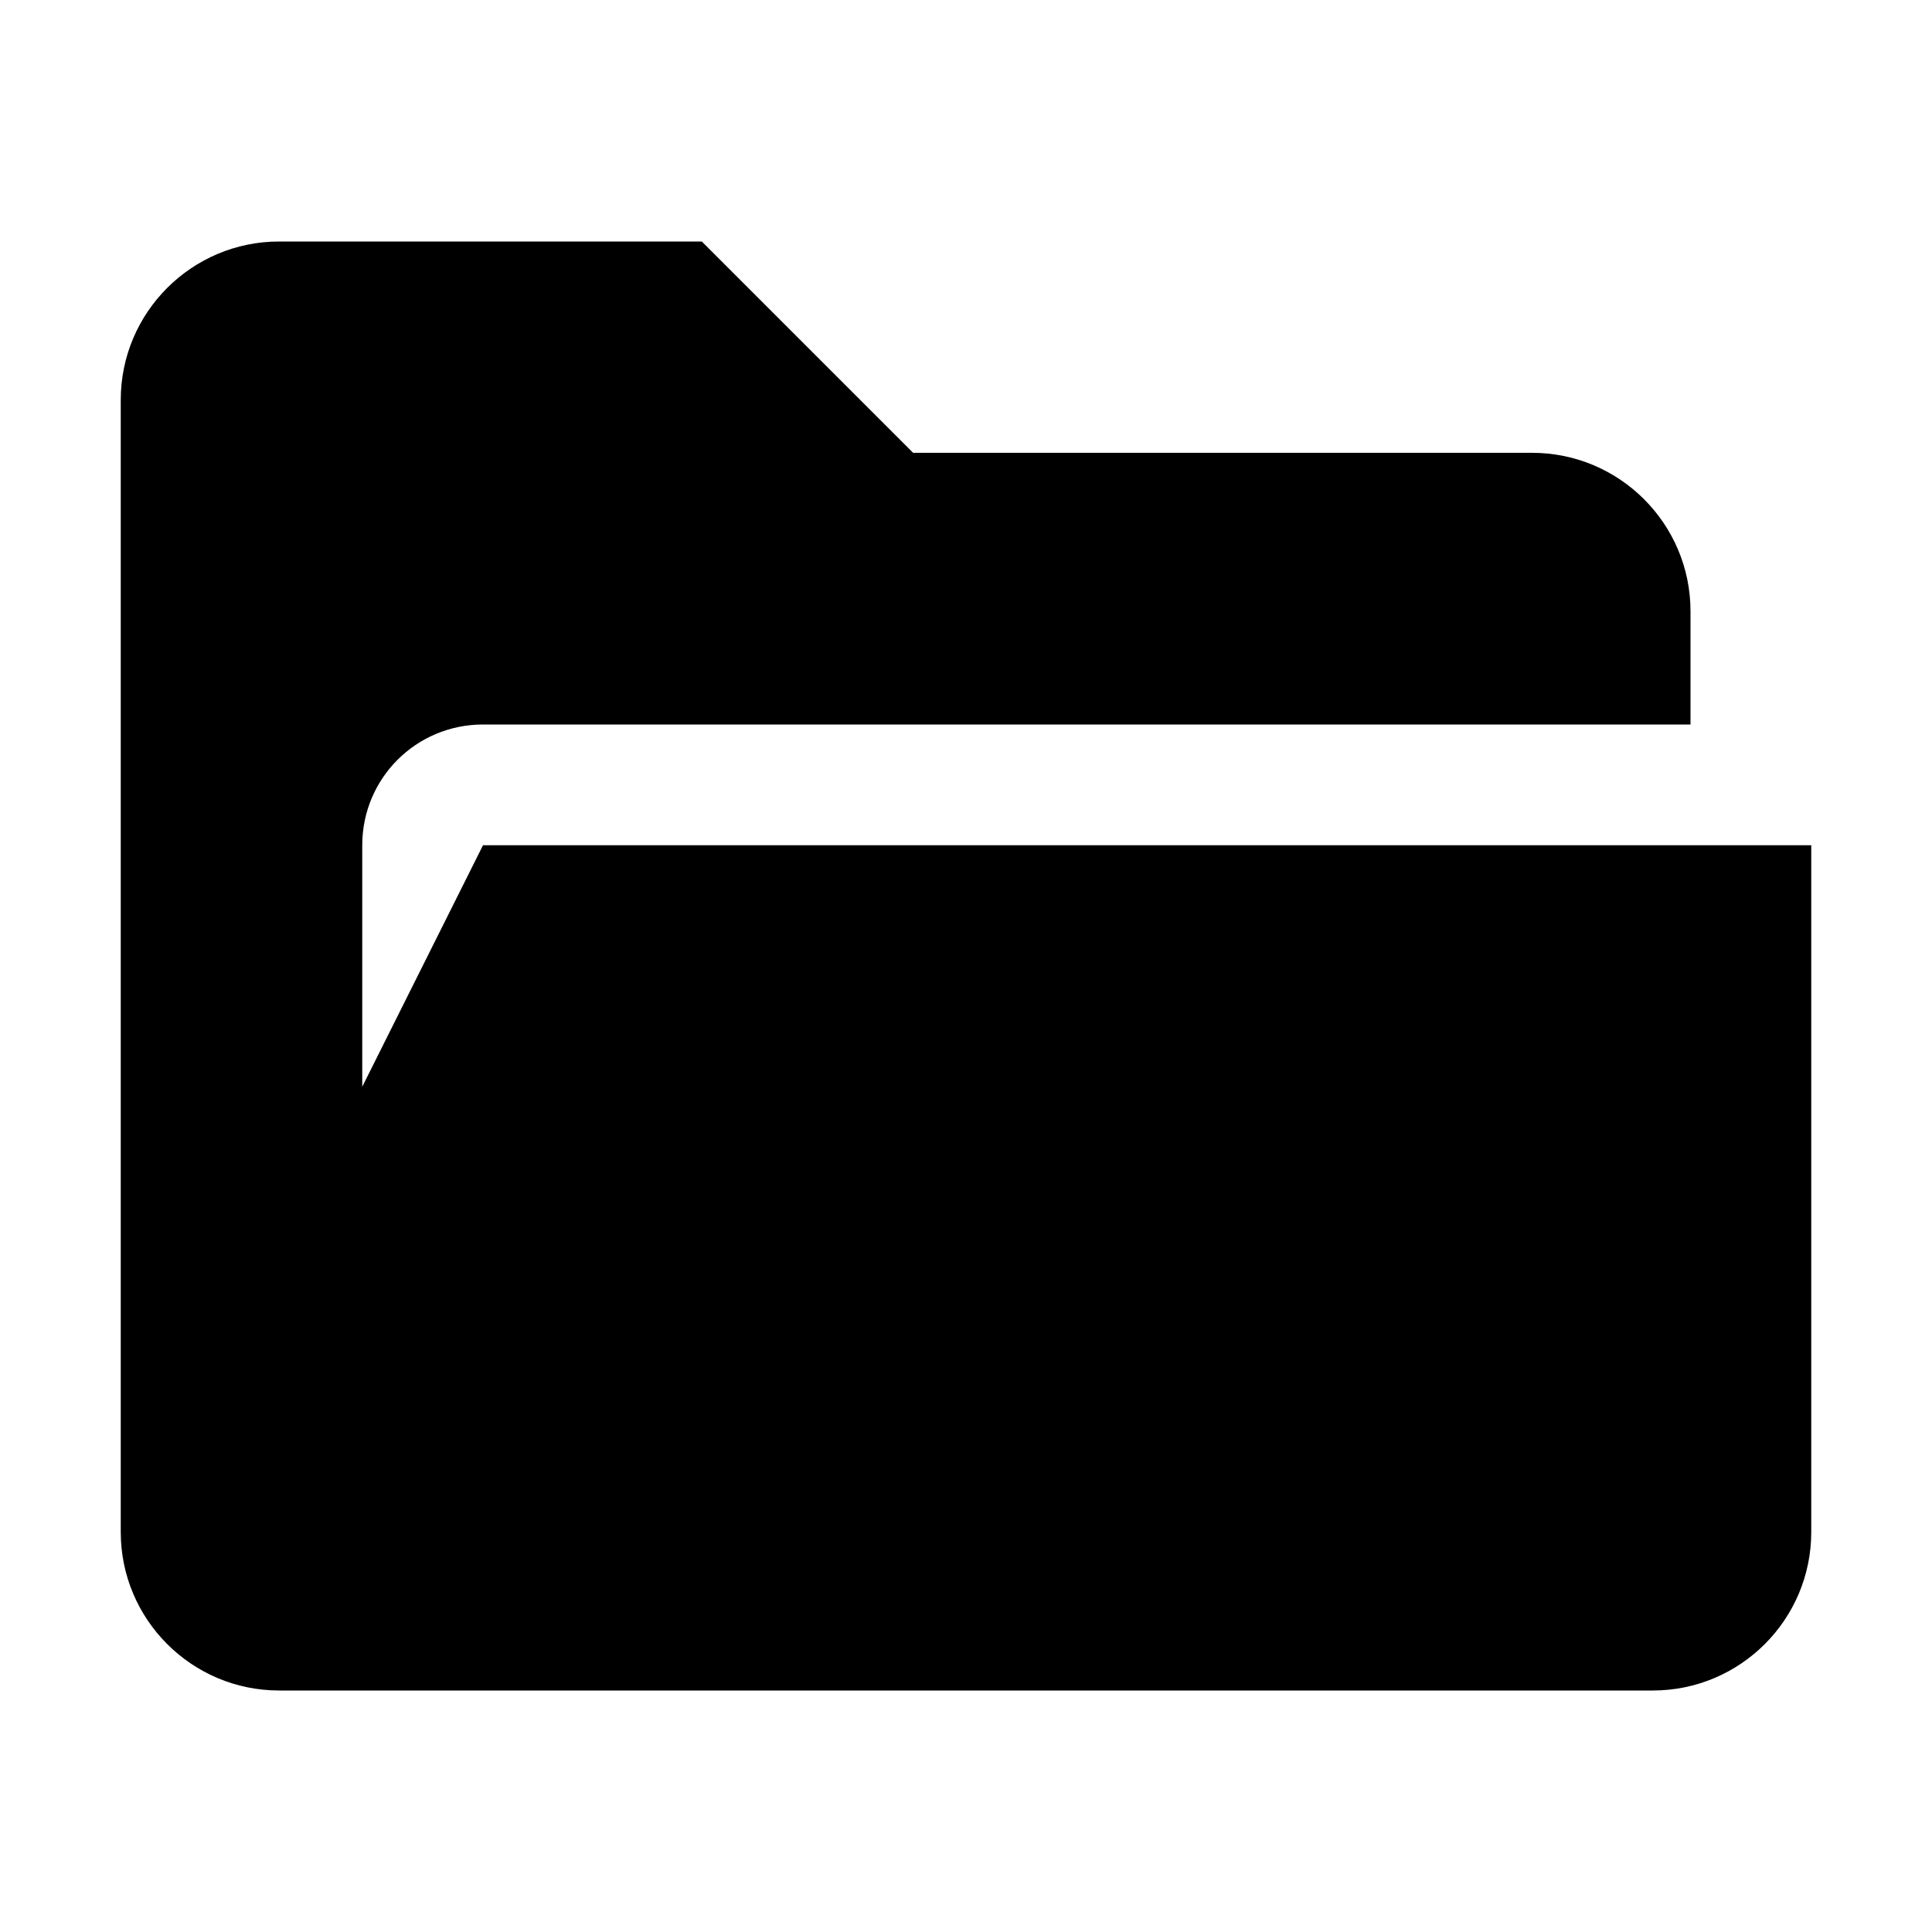
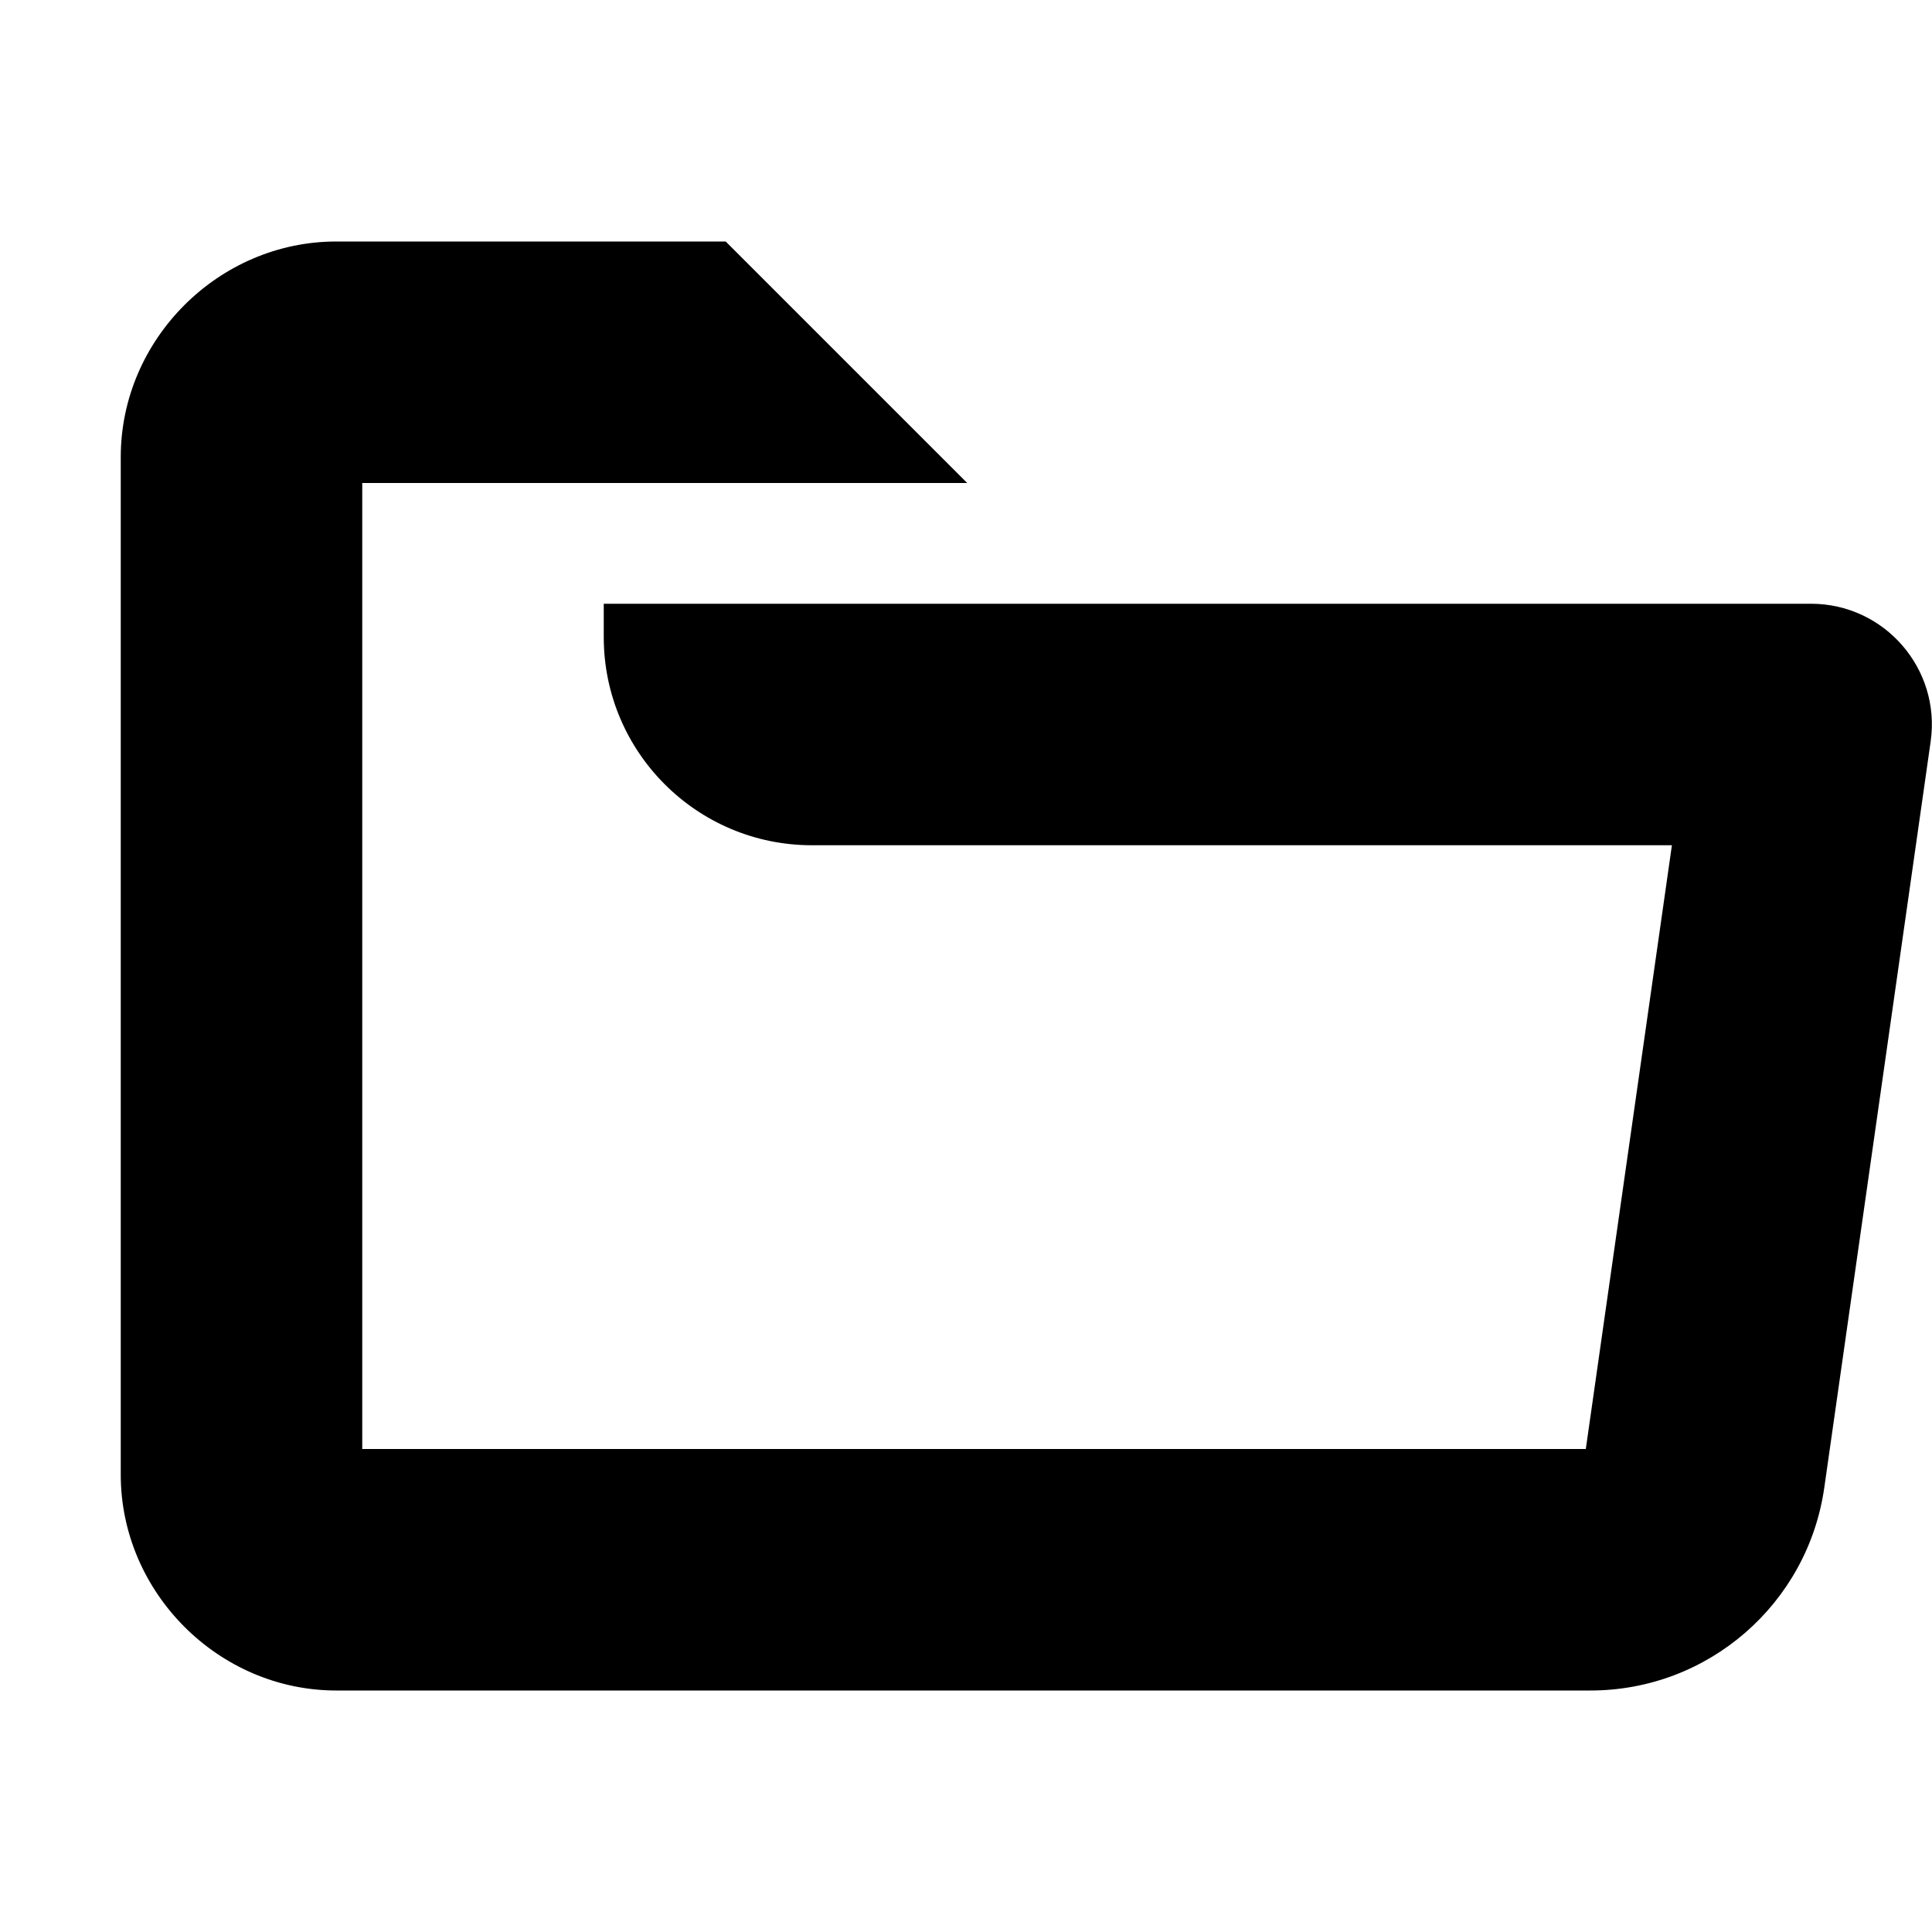
<svg xmlns="http://www.w3.org/2000/svg" xmlns:xlink="http://www.w3.org/1999/xlink" width="16" height="16" id="svg2" version="1.1">
  <defs id="defs4">
    <linearGradient id="linearGradient5306">
      <stop style="stop-color:#ffffff;stop-opacity:0.099;" offset="0" id="stop5308" />
      <stop style="stop-color:#ffffff;stop-opacity:0;" offset="1" id="stop5310" />
    </linearGradient>
    <linearGradient id="linearGradient5290">
      <stop style="stop-color:#00ffff;stop-opacity:0.098;" offset="0" id="stop5292" />
      <stop id="stop6740" offset="0.5" style="stop-color:#00ff7f;stop-opacity:0.047;" />
      <stop style="stop-color:#00ff00;stop-opacity:0;" offset="1" id="stop5294" />
    </linearGradient>
    <linearGradient id="linearGradient5188">
      <stop style="stop-color:#64b5f6;stop-opacity:0.247;" offset="0" id="stop5198" />
      <stop style="stop-color:#64b5f6;stop-opacity:0;" offset="1" id="stop5192" />
    </linearGradient>
    <linearGradient id="linearGradient3975">
      <stop style="stop-color:#ff5555;stop-opacity:1;" offset="0" id="stop3977" />
    </linearGradient>
    <linearGradient id="linearGradient3969">
      <stop style="stop-color:#87cdde;stop-opacity:1;" offset="0" id="stop3971" />
    </linearGradient>
    <filter id="filter3945" x="0" y="6" width="1.2" style="color-interpolation-filters:sRGB">
      <feDiffuseLighting id="feDiffuseLighting3947" lighting-color="#fdfdfd" surfaceScale="121.495" diffuseConstant="28.448" />
    </filter>
    <filter id="filter3979" style="color-interpolation-filters:sRGB">
      <feFlood flood-opacity="0.2" flood-color="rgb(0,0,0)" result="flood" id="feFlood3981" />
      <feComposite in="flood" in2="SourceGraphic" operator="in" result="composite1" id="feComposite3983" />
      <feGaussianBlur stdDeviation="6" result="blur" id="feGaussianBlur3985" />
      <feOffset dx="0" dy="6" result="offset" id="feOffset3987" />
      <feComposite in="SourceGraphic" in2="offset" operator="over" result="fbSourceGraphic" id="feComposite3989" />
      <feColorMatrix result="fbSourceGraphicAlpha" in="fbSourceGraphic" values="0 0 0 -1 0 0 0 0 -1 0 0 0 0 -1 0 0 0 0 1 0" id="feColorMatrix3991" />
      <feFlood id="feFlood3993" flood-opacity="0.2" flood-color="rgb(0,0,0)" result="flood" in="fbSourceGraphic" />
      <feComposite id="feComposite3995" in2="fbSourceGraphic" in="flood" operator="in" result="composite1" />
      <feGaussianBlur id="feGaussianBlur3997" stdDeviation="6" result="blur" />
      <feOffset id="feOffset3999" dx="0" dy="6" result="offset" />
      <feComposite id="feComposite4001" in2="offset" in="fbSourceGraphic" operator="over" result="composite2" />
    </filter>
    <filter style="color-interpolation-filters:sRGB" id="filter3876">
      <feFlood flood-opacity="0.2" flood-color="rgb(0,0,0)" result="flood" id="feFlood3878" />
      <feComposite in="flood" in2="SourceGraphic" operator="in" result="composite1" id="feComposite3880" />
      <feGaussianBlur stdDeviation="6" result="blur" id="feGaussianBlur3882" />
      <feOffset dx="0" dy="6" result="offset" id="feOffset3884" />
      <feComposite in="SourceGraphic" in2="offset" operator="over" result="fbSourceGraphic" id="feComposite3886" />
      <feColorMatrix result="fbSourceGraphicAlpha" in="fbSourceGraphic" values="0 0 0 -1 0 0 0 0 -1 0 0 0 0 -1 0 0 0 0 1 0" id="feColorMatrix3888" />
      <feFlood id="feFlood3890" flood-opacity="0.397" flood-color="rgb(0,0,0)" result="flood" in="fbSourceGraphic" />
      <feComposite id="feComposite3892" in2="fbSourceGraphic" in="flood" operator="in" result="composite1" />
      <feGaussianBlur id="feGaussianBlur3894" stdDeviation="19.2" result="blur" />
      <feOffset id="feOffset3896" dx="0" dy="6" result="offset" />
      <feComposite id="feComposite3898" in2="offset" in="fbSourceGraphic" operator="over" result="fbSourceGraphic" />
      <feColorMatrix result="fbSourceGraphicAlpha" in="fbSourceGraphic" values="0 0 0 -1 0 0 0 0 -1 0 0 0 0 -1 0 0 0 0 1 0" id="feColorMatrix3900" />
      <feFlood id="feFlood3902" flood-opacity="0.8" flood-color="rgb(0,0,0)" result="flood" in="fbSourceGraphic" />
      <feComposite id="feComposite3904" in2="fbSourceGraphic" in="flood" operator="in" result="composite1" />
      <feGaussianBlur id="feGaussianBlur3906" stdDeviation="19.2" result="blur" />
      <feOffset id="feOffset3908" dx="0" dy="6" result="offset" />
      <feComposite id="feComposite3910" in2="offset" in="fbSourceGraphic" operator="over" result="fbSourceGraphic" />
      <feColorMatrix result="fbSourceGraphicAlpha" in="fbSourceGraphic" values="0 0 0 -1 0 0 0 0 -1 0 0 0 0 -1 0 0 0 0 1 0" id="feColorMatrix3912" />
      <feFlood id="feFlood3914" flood-opacity="0.8" flood-color="rgb(0,0,0)" result="flood" in="fbSourceGraphic" />
      <feComposite id="feComposite3916" in2="fbSourceGraphic" in="flood" operator="in" result="composite1" />
      <feGaussianBlur id="feGaussianBlur3918" stdDeviation="26.1" result="blur" />
      <feOffset id="feOffset3920" dx="0" dy="6" result="offset" />
      <feComposite id="feComposite3922" in2="offset" in="fbSourceGraphic" operator="over" result="fbSourceGraphic" />
      <feColorMatrix result="fbSourceGraphicAlpha" in="fbSourceGraphic" values="0 0 0 -1 0 0 0 0 -1 0 0 0 0 -1 0 0 0 0 1 0" id="feColorMatrix3924" />
      <feFlood id="feFlood3926" flood-opacity="0.8" flood-color="rgb(0,0,0)" result="flood" in="fbSourceGraphic" />
      <feComposite id="feComposite3928" in2="fbSourceGraphic" in="flood" operator="in" result="composite1" />
      <feGaussianBlur id="feGaussianBlur3930" stdDeviation="35.7" result="blur" />
      <feOffset id="feOffset3932" dx="0" dy="6" result="offset" />
      <feComposite id="feComposite3934" in2="offset" in="fbSourceGraphic" operator="over" result="fbSourceGraphic" />
      <feColorMatrix result="fbSourceGraphicAlpha" in="fbSourceGraphic" values="0 0 0 -1 0 0 0 0 -1 0 0 0 0 -1 0 0 0 0 1 0" id="feColorMatrix3936" />
      <feFlood id="feFlood3938" flood-opacity="0.8" flood-color="rgb(0,0,0)" result="flood" in="fbSourceGraphic" />
      <feComposite id="feComposite3940" in2="fbSourceGraphic" in="flood" operator="in" result="composite1" />
      <feGaussianBlur id="feGaussianBlur3942" stdDeviation="6" result="blur" />
      <feOffset id="feOffset3944" dx="0" dy="6" result="offset" />
      <feComposite id="feComposite3946" in2="offset" in="fbSourceGraphic" operator="over" result="fbSourceGraphic" />
      <feColorMatrix result="fbSourceGraphicAlpha" in="fbSourceGraphic" values="0 0 0 -1 0 0 0 0 -1 0 0 0 0 -1 0 0 0 0 1 0" id="feColorMatrix3948" />
      <feFlood id="feFlood3950" flood-opacity="0.8" flood-color="rgb(0,0,0)" result="flood" in="fbSourceGraphic" />
      <feComposite id="feComposite3952" in2="fbSourceGraphic" in="flood" operator="in" result="composite1" />
      <feGaussianBlur id="feGaussianBlur3954" stdDeviation="21.7" result="blur" />
      <feOffset id="feOffset3956" dx="0" dy="6" result="offset" />
      <feComposite id="feComposite3958" in2="offset" in="fbSourceGraphic" operator="over" result="fbSourceGraphic" />
      <feColorMatrix result="fbSourceGraphicAlpha" in="fbSourceGraphic" values="0 0 0 -1 0 0 0 0 -1 0 0 0 0 -1 0 0 0 0 1 0" id="feColorMatrix3960" />
      <feFlood id="feFlood3962" flood-opacity="0.8" flood-color="rgb(0,0,0)" result="flood" in="fbSourceGraphic" />
      <feComposite id="feComposite3964" in2="fbSourceGraphic" in="flood" operator="in" result="composite1" />
      <feGaussianBlur id="feGaussianBlur3966" stdDeviation="21.7" result="blur" />
      <feOffset id="feOffset3968" dx="0" dy="1.9" result="offset" />
      <feComposite id="feComposite3970" in2="offset" in="fbSourceGraphic" operator="over" result="fbSourceGraphic" />
      <feColorMatrix result="fbSourceGraphicAlpha" in="fbSourceGraphic" values="0 0 0 -1 0 0 0 0 -1 0 0 0 0 -1 0 0 0 0 1 0" id="feColorMatrix3972" />
      <feFlood id="feFlood3974" flood-opacity="0.8" flood-color="rgb(0,0,0)" result="flood" in="fbSourceGraphic" />
      <feComposite id="feComposite3976" in2="fbSourceGraphic" in="flood" operator="in" result="composite1" />
      <feGaussianBlur id="feGaussianBlur3978" stdDeviation="21.7" result="blur" />
      <feOffset id="feOffset3980" dx="3.6" dy="1.9" result="offset" />
      <feComposite id="feComposite3982" in2="offset" in="fbSourceGraphic" operator="over" result="fbSourceGraphic" />
      <feColorMatrix result="fbSourceGraphicAlpha" in="fbSourceGraphic" values="0 0 0 -1 0 0 0 0 -1 0 0 0 0 -1 0 0 0 0 1 0" id="feColorMatrix3984" />
      <feFlood id="feFlood3986" flood-opacity="0.8" flood-color="rgb(0,0,0)" result="flood" in="fbSourceGraphic" />
      <feComposite id="feComposite3988" in2="fbSourceGraphic" in="flood" operator="in" result="composite1" />
      <feGaussianBlur id="feGaussianBlur3990" stdDeviation="21.7" result="blur" />
      <feOffset id="feOffset3992" dx="9.6" dy="1.9" result="offset" />
      <feComposite id="feComposite3994" in2="offset" in="fbSourceGraphic" operator="over" result="fbSourceGraphic" />
      <feColorMatrix result="fbSourceGraphicAlpha" in="fbSourceGraphic" values="0 0 0 -1 0 0 0 0 -1 0 0 0 0 -1 0 0 0 0 1 0" id="feColorMatrix3996" />
      <feFlood id="feFlood3998" flood-opacity="0.8" flood-color="rgb(0,0,0)" result="flood" in="fbSourceGraphic" />
      <feComposite id="feComposite4000" in2="fbSourceGraphic" in="flood" operator="in" result="composite1" />
      <feGaussianBlur id="feGaussianBlur4002" stdDeviation="21.7" result="blur" />
      <feOffset id="feOffset4004" dx="1.2" dy="1.9" result="offset" />
      <feComposite id="feComposite4006" in2="offset" in="fbSourceGraphic" operator="over" result="fbSourceGraphic" />
      <feColorMatrix result="fbSourceGraphicAlpha" in="fbSourceGraphic" values="0 0 0 -1 0 0 0 0 -1 0 0 0 0 -1 0 0 0 0 1 0" id="feColorMatrix4008" />
      <feFlood id="feFlood4010" flood-opacity="0.8" flood-color="rgb(0,0,0)" result="flood" in="fbSourceGraphic" />
      <feComposite id="feComposite4012" in2="fbSourceGraphic" in="flood" operator="in" result="composite1" />
      <feGaussianBlur id="feGaussianBlur4014" stdDeviation="21.7" result="blur" />
      <feOffset id="feOffset4016" dx="-1.4" dy="1.9" result="offset" />
      <feComposite id="feComposite4018" in2="offset" in="fbSourceGraphic" operator="over" result="fbSourceGraphic" />
      <feColorMatrix result="fbSourceGraphicAlpha" in="fbSourceGraphic" values="0 0 0 -1 0 0 0 0 -1 0 0 0 0 -1 0 0 0 0 1 0" id="feColorMatrix4020" />
      <feFlood id="feFlood4022" flood-opacity="0.8" flood-color="rgb(0,0,0)" result="flood" in="fbSourceGraphic" />
      <feComposite id="feComposite4024" in2="fbSourceGraphic" in="flood" operator="in" result="composite1" />
      <feGaussianBlur id="feGaussianBlur4026" stdDeviation="21.7" result="blur" />
      <feOffset id="feOffset4028" dx="0.3" dy="1.9" result="offset" />
      <feComposite id="feComposite4030" in2="offset" in="fbSourceGraphic" operator="over" result="fbSourceGraphic" />
      <feColorMatrix result="fbSourceGraphicAlpha" in="fbSourceGraphic" values="0 0 0 -1 0 0 0 0 -1 0 0 0 0 -1 0 0 0 0 1 0" id="feColorMatrix4032" />
      <feFlood id="feFlood4034" flood-opacity="0.8" flood-color="rgb(0,0,0)" result="flood" in="fbSourceGraphic" />
      <feComposite id="feComposite4036" in2="fbSourceGraphic" in="flood" operator="in" result="composite1" />
      <feGaussianBlur id="feGaussianBlur4038" stdDeviation="21.7" result="blur" />
      <feOffset id="feOffset4040" dx="-8.04912e-16" dy="1.9" result="offset" />
      <feComposite id="feComposite4042" in2="offset" in="fbSourceGraphic" operator="over" result="fbSourceGraphic" />
      <feColorMatrix result="fbSourceGraphicAlpha" in="fbSourceGraphic" values="0 0 0 -1 0 0 0 0 -1 0 0 0 0 -1 0 0 0 0 1 0" id="feColorMatrix4044" />
      <feFlood id="feFlood4046" flood-opacity="0.8" flood-color="rgb(0,0,0)" result="flood" in="fbSourceGraphic" />
      <feComposite id="feComposite4048" in2="fbSourceGraphic" in="flood" operator="in" result="composite1" />
      <feGaussianBlur id="feGaussianBlur4050" stdDeviation="21.7" result="blur" />
      <feOffset id="feOffset4052" dx="-8.04912e-16" dy="3.6" result="offset" />
      <feComposite id="feComposite4054" in2="offset" in="fbSourceGraphic" operator="over" result="fbSourceGraphic" />
      <feColorMatrix result="fbSourceGraphicAlpha" in="fbSourceGraphic" values="0 0 0 -1 0 0 0 0 -1 0 0 0 0 -1 0 0 0 0 1 0" id="feColorMatrix4056" />
      <feFlood id="feFlood4058" flood-opacity="0.8" flood-color="rgb(0,0,0)" result="flood" in="fbSourceGraphic" />
      <feComposite id="feComposite4060" in2="fbSourceGraphic" in="flood" operator="in" result="composite1" />
      <feGaussianBlur id="feGaussianBlur4062" stdDeviation="6" result="blur" />
      <feOffset id="feOffset4064" dx="-8.04912e-16" dy="3.6" result="offset" />
      <feComposite id="feComposite4066" in2="offset" in="fbSourceGraphic" operator="over" result="fbSourceGraphic" />
      <feColorMatrix result="fbSourceGraphicAlpha" in="fbSourceGraphic" values="0 0 0 -1 0 0 0 0 -1 0 0 0 0 -1 0 0 0 0 1 0" id="feColorMatrix4080" />
      <feFlood id="feFlood4082" flood-opacity="0.8" flood-color="rgb(0,0,0)" result="flood" in="fbSourceGraphic" />
      <feComposite id="feComposite4084" in2="fbSourceGraphic" in="flood" operator="in" result="composite1" />
      <feGaussianBlur id="feGaussianBlur4086" stdDeviation="6" result="blur" />
      <feOffset id="feOffset4088" dx="-8.04912e-16" dy="3.6" result="offset" />
      <feComposite id="feComposite4090" in2="offset" in="fbSourceGraphic" operator="over" result="fbSourceGraphic" />
      <feColorMatrix result="fbSourceGraphicAlpha" in="fbSourceGraphic" values="0 0 0 -1 0 0 0 0 -1 0 0 0 0 -1 0 0 0 0 1 0" id="feColorMatrix4092" />
      <feFlood id="feFlood4094" flood-opacity="0.8" flood-color="rgb(0,0,0)" result="flood" in="fbSourceGraphic" />
      <feComposite id="feComposite4096" in2="fbSourceGraphic" in="flood" operator="in" result="composite1" />
      <feGaussianBlur id="feGaussianBlur4098" stdDeviation="6" result="blur" />
      <feOffset id="feOffset4100" dx="-8.04912e-16" dy="7.7" result="offset" />
      <feComposite id="feComposite4102" in2="offset" in="fbSourceGraphic" operator="over" result="fbSourceGraphic" />
      <feColorMatrix result="fbSourceGraphicAlpha" in="fbSourceGraphic" values="0 0 0 -1 0 0 0 0 -1 0 0 0 0 -1 0 0 0 0 1 0" id="feColorMatrix4104" />
      <feFlood id="feFlood4106" flood-opacity="0.8" flood-color="rgb(0,0,0)" result="flood" in="fbSourceGraphic" />
      <feComposite id="feComposite4108" in2="fbSourceGraphic" in="flood" operator="in" result="composite1" />
      <feGaussianBlur id="feGaussianBlur4110" stdDeviation="6" result="blur" />
      <feOffset id="feOffset4112" dx="-8.04912e-16" dy="11.6" result="offset" />
      <feComposite id="feComposite4114" in2="offset" in="fbSourceGraphic" operator="over" result="fbSourceGraphic" />
      <feColorMatrix result="fbSourceGraphicAlpha" in="fbSourceGraphic" values="0 0 0 -1 0 0 0 0 -1 0 0 0 0 -1 0 0 0 0 1 0" id="feColorMatrix4116" />
      <feFlood id="feFlood4118" flood-opacity="0.5" flood-color="rgb(0,0,0)" result="flood" in="fbSourceGraphic" />
      <feComposite id="feComposite4120" in2="fbSourceGraphic" in="flood" operator="in" result="composite1" />
      <feGaussianBlur id="feGaussianBlur4122" stdDeviation="6" result="blur" />
      <feOffset id="feOffset4124" dx="-8.04912e-16" dy="11.6" result="offset" />
      <feComposite id="feComposite4126" in2="offset" in="fbSourceGraphic" operator="over" result="fbSourceGraphic" />
      <feColorMatrix result="fbSourceGraphicAlpha" in="fbSourceGraphic" values="0 0 0 -1 0 0 0 0 -1 0 0 0 0 -1 0 0 0 0 1 0" id="feColorMatrix4128" />
      <feFlood id="feFlood4130" flood-opacity="0.3" flood-color="rgb(0,0,0)" result="flood" in="fbSourceGraphic" />
      <feComposite id="feComposite4132" in2="fbSourceGraphic" in="flood" operator="in" result="composite1" />
      <feGaussianBlur id="feGaussianBlur4134" stdDeviation="6" result="blur" />
      <feOffset id="feOffset4136" dx="-8.04912e-16" dy="11.6" result="offset" />
      <feComposite id="feComposite4138" in2="offset" in="fbSourceGraphic" operator="over" result="fbSourceGraphic" />
      <feColorMatrix result="fbSourceGraphicAlpha" in="fbSourceGraphic" values="0 0 0 -1 0 0 0 0 -1 0 0 0 0 -1 0 0 0 0 1 0" id="feColorMatrix4140" />
      <feFlood id="feFlood4142" flood-opacity="0.2" flood-color="rgb(0,0,0)" result="flood" in="fbSourceGraphic" />
      <feComposite id="feComposite4144" in2="fbSourceGraphic" in="flood" operator="in" result="composite1" />
      <feGaussianBlur id="feGaussianBlur4146" stdDeviation="6" result="blur" />
      <feOffset id="feOffset4148" dx="-8.04912e-16" dy="11.6" result="offset" />
      <feComposite id="feComposite4150" in2="offset" in="fbSourceGraphic" operator="over" result="fbSourceGraphic" />
      <feColorMatrix result="fbSourceGraphicAlpha" in="fbSourceGraphic" values="0 0 0 -1 0 0 0 0 -1 0 0 0 0 -1 0 0 0 0 1 0" id="feColorMatrix4152" />
      <feFlood id="feFlood4154" flood-opacity="0.2" flood-color="rgb(0,0,0)" result="flood" in="fbSourceGraphic" />
      <feComposite id="feComposite4156" in2="fbSourceGraphic" in="flood" operator="in" result="composite1" />
      <feGaussianBlur id="feGaussianBlur4158" stdDeviation="6" result="blur" />
      <feOffset id="feOffset4160" dx="-8.04912e-16" dy="11.6" result="offset" />
      <feComposite id="feComposite4162" in2="offset" in="fbSourceGraphic" operator="over" result="fbSourceGraphic" />
      <feColorMatrix result="fbSourceGraphicAlpha" in="fbSourceGraphic" values="0 0 0 -1 0 0 0 0 -1 0 0 0 0 -1 0 0 0 0 1 0" id="feColorMatrix4164" />
      <feFlood id="feFlood4166" flood-opacity="0.2" flood-color="rgb(0,0,0)" result="flood" in="fbSourceGraphic" />
      <feComposite id="feComposite4168" in2="fbSourceGraphic" in="flood" operator="in" result="composite1" />
      <feGaussianBlur id="feGaussianBlur4170" stdDeviation="6" result="blur" />
      <feOffset id="feOffset4172" dx="-8.04912e-16" dy="6" result="offset" />
      <feComposite id="feComposite4174" in2="offset" in="fbSourceGraphic" operator="over" result="composite2" />
    </filter>
    <filter id="filter4522" style="color-interpolation-filters:sRGB">
      <feGaussianBlur stdDeviation="3" id="feGaussianBlur4524" />
      <feColorMatrix result="fbSourceGraphic" values="1 0 0 0 0 0 1 0 0 0 0 0 1 0 0 0 0 0 6 -2.5 " id="feColorMatrix4526" />
    </filter>
    <filter id="filter4576" style="color-interpolation-filters:sRGB">
      <feGaussianBlur stdDeviation="3" id="feGaussianBlur4578" />
      <feColorMatrix result="fbSourceGraphic" values="1 0 0 0 0 0 1 0 0 0 0 0 1 0 0 0 0 0 6 -2.5 " id="feColorMatrix4580" />
    </filter>
    <filter id="filter4576-0" style="color-interpolation-filters:sRGB">
      <feGaussianBlur stdDeviation="3" id="feGaussianBlur4578-8" />
      <feColorMatrix result="fbSourceGraphic" values="1 0 0 0 0 0 1 0 0 0 0 0 1 0 0 0 0 0 6 -2.5 " id="feColorMatrix4580-0" />
    </filter>
    <filter id="filter4576-0-0" style="color-interpolation-filters:sRGB">
      <feGaussianBlur stdDeviation="3" id="feGaussianBlur4578-8-5" />
      <feColorMatrix result="fbSourceGraphic" values="1 0 0 0 0 0 1 0 0 0 0 0 1 0 0 0 0 0 6 -2.5 " id="feColorMatrix4580-0-2" />
    </filter>
    <filter id="filter4576-0-0-4" style="color-interpolation-filters:sRGB">
      <feGaussianBlur stdDeviation="3" id="feGaussianBlur4578-8-5-2" />
      <feColorMatrix result="fbSourceGraphic" values="1 0 0 0 0 0 1 0 0 0 0 0 1 0 0 0 0 0 6 -2.5 " id="feColorMatrix4580-0-2-7" />
    </filter>
    <radialGradient xlink:href="#linearGradient5306" id="radialGradient5296" cx="9" cy="1032.112" fx="9" fy="1032.112" r="10.125" gradientUnits="userSpaceOnUse" gradientTransform="matrix(1.944444,0,0,1.944447,-13.5625,-977.5881)" />
    <linearGradient xlink:href="#linearGradient5306" id="linearGradient5312" x1="-15.75" y1="1029.3" x2="23.625" y2="1029.3" gradientUnits="userSpaceOnUse" />
    <linearGradient id="linearGradient3783-1">
      <stop id="stop3785-2" offset="0" style="stop-color:#1e94d3;stop-opacity:1;" />
      <stop style="stop-color:#1e94d3;stop-opacity:1;" offset="1" id="stop3803-6" />
    </linearGradient>
    <linearGradient gradientUnits="userSpaceOnUse" y2="50" x2="30" y1="90" x1="-10" id="linearGradient3827-7" xlink:href="#linearGradient3783-1" />
    <linearGradient gradientUnits="userSpaceOnUse" y2="50" x2="30" y1="90" x1="-10" id="linearGradient3827" xlink:href="#linearGradient3783" />
    <linearGradient id="linearGradient3783">
      <stop id="stop3785" offset="0" style="stop-color:#1e94d3;stop-opacity:1;" />
      <stop style="stop-color:#1e94d3;stop-opacity:1;" offset="1" id="stop3803" />
    </linearGradient>
    <linearGradient id="linearGradient3821">
      <stop id="stop3823" offset="0" style="stop-color:#37aee2;stop-opacity:1;" />
      <stop id="stop3825" offset="1" style="stop-color:#1e96c8;stop-opacity:1;" />
    </linearGradient>
    <linearGradient id="linearGradient3829">
      <stop style="stop-color:#1f96d4;stop-opacity:1;" offset="0" id="stop3831" />
      <stop style="stop-color:#37aee2;stop-opacity:1;" offset="1" id="stop3833" />
    </linearGradient>
    <linearGradient id="linearGradient3877">
      <stop id="stop3879" offset="0" style="stop-color:#eff7fc;stop-opacity:1;" />
      <stop id="stop3881" offset="1" style="stop-color:#ffffff;stop-opacity:1;" />
    </linearGradient>
    <linearGradient id="linearGradient3689">
      <stop id="stop3691" offset="0" style="stop-color:#f68000;stop-opacity:1;" />
      <stop id="stop3693" offset="1" style="stop-color:#fd9800;stop-opacity:1;" />
    </linearGradient>
    <linearGradient id="linearGradient3675">
      <stop id="stop3677" offset="0" style="stop-color:#ffb900;stop-opacity:1;" />
      <stop id="stop3679" offset="1" style="stop-color:#ffd76b;stop-opacity:1;" />
    </linearGradient>
    <linearGradient y2="463.262" x2="412.23" y1="461.921" x1="-113.893" gradientUnits="userSpaceOnUse" id="linearGradient3840" xlink:href="#linearGradient3675" />
    <linearGradient id="linearGradient3634">
      <stop style="stop-color:#7a8288;stop-opacity:1;" offset="0" id="stop3636" />
      <stop id="stop3638" offset="0.076" style="stop-color:#9fa3a7;stop-opacity:1;" />
      <stop style="stop-color:#7d858b;stop-opacity:1;" offset="1" id="stop3640" />
    </linearGradient>
    <linearGradient y2="12.703" x2="151.346" y1="-0.642" x1="107.209" gradientTransform="matrix(0.2822222,0,0,0.2822222,-0.1398399,-0.01181449)" gradientUnits="userSpaceOnUse" id="linearGradient3838" xlink:href="#linearGradient3634" />
    <linearGradient id="linearGradient3712">
      <stop id="stop3714" offset="0" style="stop-color:#a1abb2;stop-opacity:1;" />
      <stop style="stop-color:#eaeced;stop-opacity:1;" offset="0.148" id="stop3720" />
      <stop id="stop3716" offset="1" style="stop-color:#c6ccd0;stop-opacity:1;" />
    </linearGradient>
    <linearGradient y2="27.389" x2="164.759" y1="12.641" x1="104.886" gradientUnits="userSpaceOnUse" id="linearGradient3836" xlink:href="#linearGradient3712" />
    <linearGradient id="linearGradient3702">
      <stop id="stop3704" offset="0" style="stop-color:#7a8288;stop-opacity:1;" />
      <stop style="stop-color:#9fa3a7;stop-opacity:1;" offset="0.529" id="stop3710" />
      <stop id="stop3706" offset="1" style="stop-color:#7d858b;stop-opacity:1;" />
    </linearGradient>
    <linearGradient y2="268.415" x2="334.031" y1="252.484" x1="18.875" gradientUnits="userSpaceOnUse" id="linearGradient3834" xlink:href="#linearGradient3702" />
    <linearGradient id="linearGradient3626">
      <stop style="stop-color:#a1abb2;stop-opacity:1;" offset="0" id="stop3628" />
      <stop id="stop3630" offset="0.083" style="stop-color:#eaeced;stop-opacity:1;" />
      <stop style="stop-color:#c6ccd0;stop-opacity:1;" offset="1" id="stop3632" />
    </linearGradient>
    <linearGradient y2="290.7" x2="278.432" y1="228.6" x1="44.104" gradientUnits="userSpaceOnUse" id="linearGradient3832" xlink:href="#linearGradient3626" />
    <linearGradient id="linearGradient3646">
      <stop id="stop3648" offset="0" style="stop-color:#f48200;stop-opacity:0;" />
      <stop style="stop-color:#f48200;stop-opacity:0.728;" offset="0.589" id="stop3654" />
      <stop id="stop3658" offset="0.816" style="stop-color:#cc5f00;stop-opacity:1;" />
      <stop id="stop3650" offset="1" style="stop-color:#a43d00;stop-opacity:1;" />
    </linearGradient>
    <linearGradient y2="55.356" x2="261.622" y1="70.105" x1="115.202" gradientUnits="userSpaceOnUse" id="linearGradient3830" xlink:href="#linearGradient3646" />
    <linearGradient id="linearGradient3668">
      <stop style="stop-color:#9b4400;stop-opacity:1;" offset="0" id="stop3670" />
      <stop style="stop-color:#e56300;stop-opacity:1;" offset="1" id="stop3672" />
    </linearGradient>
    <linearGradient y2="108.988" x2="93.522" y1="102.284" x1="64.751" gradientUnits="userSpaceOnUse" id="linearGradient3828" xlink:href="#linearGradient3668" />
    <linearGradient id="linearGradient3649">
      <stop id="stop3651" offset="0" style="stop-color:#e26400;stop-opacity:1;" />
      <stop id="stop3653" offset="1" style="stop-color:#ffb900;stop-opacity:1;" />
    </linearGradient>
    <linearGradient y2="125.316" x2="44.376" y1="100.342" x1="40.775" gradientTransform="matrix(1,0,0,1.020233,0,-1.423461)" gradientUnits="userSpaceOnUse" id="linearGradient3826" xlink:href="#linearGradient3649" />
    <linearGradient id="linearGradient3689-2">
      <stop id="stop3691-2" offset="0" style="stop-color:#f68000;stop-opacity:1;" />
      <stop id="stop3693-3" offset="1" style="stop-color:#fd9800;stop-opacity:1;" />
    </linearGradient>
    <linearGradient id="linearGradient3675-8">
      <stop id="stop3677-4" offset="0" style="stop-color:#ffb900;stop-opacity:1;" />
      <stop id="stop3679-7" offset="1" style="stop-color:#ffd76b;stop-opacity:1;" />
    </linearGradient>
    <linearGradient y2="463.262" x2="412.23" y1="461.921" x1="-113.893" gradientUnits="userSpaceOnUse" id="linearGradient3840-4" xlink:href="#linearGradient3675-8" />
    <linearGradient id="linearGradient3634-7">
      <stop style="stop-color:#7a8288;stop-opacity:1;" offset="0" id="stop3636-4" />
      <stop id="stop3638-6" offset="0.076" style="stop-color:#9fa3a7;stop-opacity:1;" />
      <stop style="stop-color:#7d858b;stop-opacity:1;" offset="1" id="stop3640-9" />
    </linearGradient>
    <linearGradient y2="12.703" x2="151.346" y1="-0.642" x1="107.209" gradientTransform="matrix(0.2822222,0,0,0.2822222,-0.1398399,-0.01181449)" gradientUnits="userSpaceOnUse" id="linearGradient3838-1" xlink:href="#linearGradient3634-7" />
    <linearGradient id="linearGradient3712-7">
      <stop id="stop3714-7" offset="0" style="stop-color:#a1abb2;stop-opacity:1;" />
      <stop style="stop-color:#eaeced;stop-opacity:1;" offset="0.148" id="stop3720-2" />
      <stop id="stop3716-3" offset="1" style="stop-color:#c6ccd0;stop-opacity:1;" />
    </linearGradient>
    <linearGradient y2="27.389" x2="164.759" y1="12.641" x1="104.886" gradientUnits="userSpaceOnUse" id="linearGradient3836-7" xlink:href="#linearGradient3712-7" />
    <linearGradient id="linearGradient3702-3">
      <stop id="stop3704-5" offset="0" style="stop-color:#7a8288;stop-opacity:1;" />
      <stop style="stop-color:#9fa3a7;stop-opacity:1;" offset="0.529" id="stop3710-4" />
      <stop id="stop3706-4" offset="1" style="stop-color:#7d858b;stop-opacity:1;" />
    </linearGradient>
    <linearGradient y2="268.415" x2="334.031" y1="252.484" x1="18.875" gradientUnits="userSpaceOnUse" id="linearGradient3834-9" xlink:href="#linearGradient3702-3" />
    <linearGradient id="linearGradient3626-6">
      <stop style="stop-color:#a1abb2;stop-opacity:1;" offset="0" id="stop3628-0" />
      <stop id="stop3630-5" offset="0.083" style="stop-color:#eaeced;stop-opacity:1;" />
      <stop style="stop-color:#c6ccd0;stop-opacity:1;" offset="1" id="stop3632-7" />
    </linearGradient>
    <linearGradient y2="290.7" x2="278.432" y1="228.6" x1="44.104" gradientUnits="userSpaceOnUse" id="linearGradient3832-3" xlink:href="#linearGradient3626-6" />
    <linearGradient id="linearGradient3646-6">
      <stop id="stop3648-6" offset="0" style="stop-color:#f48200;stop-opacity:0;" />
      <stop style="stop-color:#f48200;stop-opacity:0.728;" offset="0.589" id="stop3654-6" />
      <stop id="stop3658-4" offset="0.816" style="stop-color:#cc5f00;stop-opacity:1;" />
      <stop id="stop3650-0" offset="1" style="stop-color:#a43d00;stop-opacity:1;" />
    </linearGradient>
    <linearGradient y2="55.356" x2="261.622" y1="70.105" x1="115.202" gradientUnits="userSpaceOnUse" id="linearGradient3830-6" xlink:href="#linearGradient3646-6" />
    <linearGradient id="linearGradient3668-5">
      <stop style="stop-color:#9b4400;stop-opacity:1;" offset="0" id="stop3670-3" />
      <stop style="stop-color:#e56300;stop-opacity:1;" offset="1" id="stop3672-2" />
    </linearGradient>
    <linearGradient y2="108.988" x2="93.522" y1="102.284" x1="64.751" gradientUnits="userSpaceOnUse" id="linearGradient3828-1" xlink:href="#linearGradient3668-5" />
    <linearGradient id="linearGradient3649-3">
      <stop id="stop3651-9" offset="0" style="stop-color:#e26400;stop-opacity:1;" />
      <stop id="stop3653-7" offset="1" style="stop-color:#ffb900;stop-opacity:1;" />
    </linearGradient>
    <linearGradient y2="125.316" x2="44.376" y1="100.342" x1="40.775" gradientTransform="matrix(1,0,0,1.020233,0,-1.423461)" gradientUnits="userSpaceOnUse" id="linearGradient3826-1" xlink:href="#linearGradient3649-3" />
    <linearGradient id="linearGradient2460" y2="44.984" gradientUnits="userSpaceOnUse" x2="19.36" y1="21.031" x1="19.245">
      <stop id="stop3602" style="stop-color:#fafafa;stop-opacity:1;" offset="0" />
      <stop id="stop3604" style="stop-color:#f0f0f0;stop-opacity:1;" offset="1" />
    </linearGradient>
    <linearGradient xlink:href="#linearGradient2460" id="linearGradient3157" gradientUnits="userSpaceOnUse" gradientTransform="matrix(12.10256,0,0,12.10256,-34.46825,-46.18711)" x1="18.93" y1="6.295" x2="19.36" y2="36.644" />
    <linearGradient id="linearGradient5479-2">
      <stop id="stop5481-7" offset="0" style="stop-color:#be5300;stop-opacity:1;" />
      <stop style="stop-color:#f07300;stop-opacity:1" offset="0.763" id="stop5483-4" />
      <stop id="stop5485-2" offset="1" style="stop-color:#e67700;stop-opacity:1;" />
    </linearGradient>
    <linearGradient y2="134.644" x2="128.507" y1="101.118" x1="4.11" gradientTransform="matrix(1.235159,0,0,1.235159,262.2571,326.9873)" gradientUnits="userSpaceOnUse" id="linearGradient3900" xlink:href="#linearGradient5479-2" />
    <linearGradient id="linearGradient5479-6">
      <stop style="stop-color:#be5300;stop-opacity:1;" offset="0" id="stop5481-6" />
      <stop id="stop5483-0" offset="0.763" style="stop-color:#f07300;stop-opacity:1" />
      <stop style="stop-color:#e67700;stop-opacity:1;" offset="1" id="stop5485-5" />
    </linearGradient>
    <linearGradient xlink:href="#linearGradient5479-6" id="linearGradient5467-1" gradientUnits="userSpaceOnUse" gradientTransform="matrix(1.235159,0,0,1.235159,262.2571,326.9873)" x1="4.11" y1="101.118" x2="128.507" y2="134.644" />
    <linearGradient id="linearGradient5447">
      <stop id="stop5451" offset="0" style="stop-color:#e66e00;stop-opacity:1;" />
      <stop style="stop-color:#e67700;stop-opacity:1;" offset="1" id="stop5453" />
    </linearGradient>
    <linearGradient id="linearGradient5479">
      <stop style="stop-color:#be5300;stop-opacity:1;" offset="0" id="stop5481" />
      <stop id="stop5483" offset="0.763" style="stop-color:#f07300;stop-opacity:1" />
      <stop style="stop-color:#e67700;stop-opacity:1;" offset="1" id="stop5485" />
    </linearGradient>
    <linearGradient xlink:href="#linearGradient5479" id="linearGradient5467" gradientUnits="userSpaceOnUse" gradientTransform="matrix(1.235159,0,0,1.235159,262.2571,326.9873)" x1="4.11" y1="101.118" x2="128.507" y2="134.644" />
    <linearGradient gradientTransform="matrix(1.005865,0,0,0.994169,100,0)" gradientUnits="userSpaceOnUse" id="linearGradient3416" y2="7.017" x2="45.448" y1="92.54" x1="45.448">
      <stop offset="0" style="stop-color:#000000;stop-opacity:1" id="stop3418" />
      <stop offset="1" style="stop-color:#000000;stop-opacity:0.588" id="stop3420" />
    </linearGradient>
    <linearGradient xlink:href="#ButtonShadow-0-1-1-5" id="linearGradient5342" gradientUnits="userSpaceOnUse" gradientTransform="matrix(1.007415,0,0,1.007415,-810.4888,593.1369)" x1="1012.513" y1="484.417" x2="1006.808" y2="20.626" />
    <linearGradient gradientTransform="matrix(1.005865,0,0,0.994169,100,0)" gradientUnits="userSpaceOnUse" id="linearGradient3409" y2="7.017" x2="45.448" y1="92.54" x1="45.448">
      <stop offset="0" style="stop-color:#000000;stop-opacity:1" id="stop3411" />
      <stop offset="1" style="stop-color:#000000;stop-opacity:0.588" id="stop3413" />
    </linearGradient>
    <linearGradient gradientTransform="matrix(1.005865,0,0,0.994169,100,0)" gradientUnits="userSpaceOnUse" id="linearGradient3402" y2="7.017" x2="45.448" y1="92.54" x1="45.448">
      <stop offset="0" style="stop-color:#000000;stop-opacity:1" id="stop3404" />
      <stop offset="1" style="stop-color:#000000;stop-opacity:0.588" id="stop3406" />
    </linearGradient>
    <linearGradient gradientTransform="matrix(1.005865,0,0,0.994169,100,0)" gradientUnits="userSpaceOnUse" id="linearGradient3395" y2="7.017" x2="45.448" y1="92.54" x1="45.448">
      <stop offset="0" style="stop-color:#000000;stop-opacity:1" id="stop3397" />
      <stop offset="1" style="stop-color:#000000;stop-opacity:0.588" id="stop3399" />
    </linearGradient>
    <linearGradient gradientTransform="matrix(1.005865,0,0,0.994169,100,0)" gradientUnits="userSpaceOnUse" id="ButtonShadow-0-1-1-5" y2="7.017" x2="45.448" y1="92.54" x1="45.448">
      <stop offset="0" style="stop-color:#000000;stop-opacity:1" id="stop3750-8-9-3-6" />
      <stop offset="1" style="stop-color:#000000;stop-opacity:0.588" id="stop3752-5-6-4-2" />
    </linearGradient>
    <linearGradient id="linearGradient4046">
      <stop offset="0" style="stop-color:#000000;stop-opacity:1;" id="stop4048" />
      <stop offset="1" style="stop-color:#ffffff;stop-opacity:0.2" id="stop4050" />
    </linearGradient>
    <linearGradient id="linearGradient3737">
      <stop offset="0" style="stop-color:#ffffff;stop-opacity:1" id="stop3739" />
      <stop offset="1" style="stop-color:#ffffff;stop-opacity:0" id="stop3741" />
    </linearGradient>
    <linearGradient id="linearGradient4487">
      <stop offset="0" style="stop-color:#000000;stop-opacity:1" id="stop4489" />
      <stop offset="1" style="stop-color:#000000;stop-opacity:0" id="stop4491" />
    </linearGradient>
    <linearGradient y2="251.661" x2="1011.953" y1="476.26" x1="1016.104" gradientTransform="translate(-146.2203,369.0885)" gradientUnits="userSpaceOnUse" id="linearGradient4082" xlink:href="#linearGradient4487" />
    <linearGradient xlink:href="#SVGID_2_" id="linearGradient3803" x1="259.994" y1="44" x2="259.994" y2="464" gradientUnits="userSpaceOnUse" />
    <linearGradient y2="217.459" x2="200.051" y1="185.074" x1="200.051" gradientTransform="matrix(9.257474,0,0,9.257474,-1595.928,-1607.211)" gradientUnits="userSpaceOnUse" id="linearGradient3017" xlink:href="#SVGID_2_" />
    <linearGradient xlink:href="#SVGID_2_" id="linearGradient3021" gradientUnits="userSpaceOnUse" gradientTransform="matrix(13.57763,0,0,13.57763,-2026.162,-2566.71)" x1="200.051" y1="185.074" x2="200.051" y2="217.459" />
    <linearGradient y2="217.459" x2="200.051" y1="185.074" x1="200.051" gradientUnits="userSpaceOnUse" id="SVGID_2_">
      <stop id="stop13" style="stop-color:#61B74A" offset="0" />
      <stop id="stop15" style="stop-color:#449934" offset="1" />
    </linearGradient>
    <radialGradient gradientUnits="userSpaceOnUse" gradientTransform="matrix(1,0,0,1.049991,0,-19.27059)" r="191.619" fy="385.484" fx="558.354" cy="385.484" cx="558.354" id="radialGradient3867" xlink:href="#XMLID_74_-8-1" />
    <linearGradient y2="48.085" x2="78.466" y1="56.301" x1="64.478" gradientUnits="userSpaceOnUse" id="XMLID_74_-8-1">
      <stop id="stop155-3-8" style="stop-color:#ffffff;stop-opacity:1;" offset="0" />
      <stop id="stop157-94-6" style="stop-color:#e6e6e6;stop-opacity:1;" offset="1" />
    </linearGradient>
  </defs>
  <g id="layer2" transform="translate(1.000843,1.0005)">
-     <g id="g1203" transform="matrix(0.875,0,0,0.875,-0.8758429,-0.8755)" style="fill:#000000">
-       <path id="rect6072" style="display:inline;opacity:1;fill:#000000;stroke-width:0.087;stroke-linecap:round;stroke-opacity:0.851;paint-order:markers stroke fill" d="M 2.312 2 C 1.588 2 1 2.588 1 3.312 L 1 12.688 C 1 13.412 1.588 14 2.312 14 L 13.688 14 C 14.412 14 15 13.412 15 12.688 L 15 7 L 4 7 L 3 9 L 3 7 C 3 6.446 3.446 6 4 6 L 14 6 L 14 5.062 C 14 4.338 13.412 3.75 12.688 3.75 L 7.562 3.75 L 5.812 2 L 2.312 2 z " transform="matrix(1.142857,0,0,1.142857,-0.1428571,-0.1428571)" />
-     </g>
+     <path id="path10099" style="color:#000000;opacity:1;fill:#000000;stroke-width:1;-inkscape-stroke:none;paint-order:markers stroke fill" d="M 2.785,2 C 1.81,2 1,2.81 1,3.785 V 12.213 C 1,13.188 1.81,14 2.785,14 H 13.172 c 0.973,8e-6 1.798,-0.716 1.936,-1.68 0.293,-2.06 0.588,-4.12 0.881,-6.18 C 16.074,5.539 15.607,5.001 15,5 H 5 V 5.276 A 1.724,1.724 45 0 0 6.724,7 h 7.122 l -0.713,5 H 3 V 4 h 5.01 l -2,-2 z" transform="translate(-1.000843,-1.0005)" />
+     <g id="g1203" transform="matrix(0.875,0,0,0.875,15.12416,-0.8755)" style="opacity:0.5;fill:#000000" />
  </g>
</svg>
